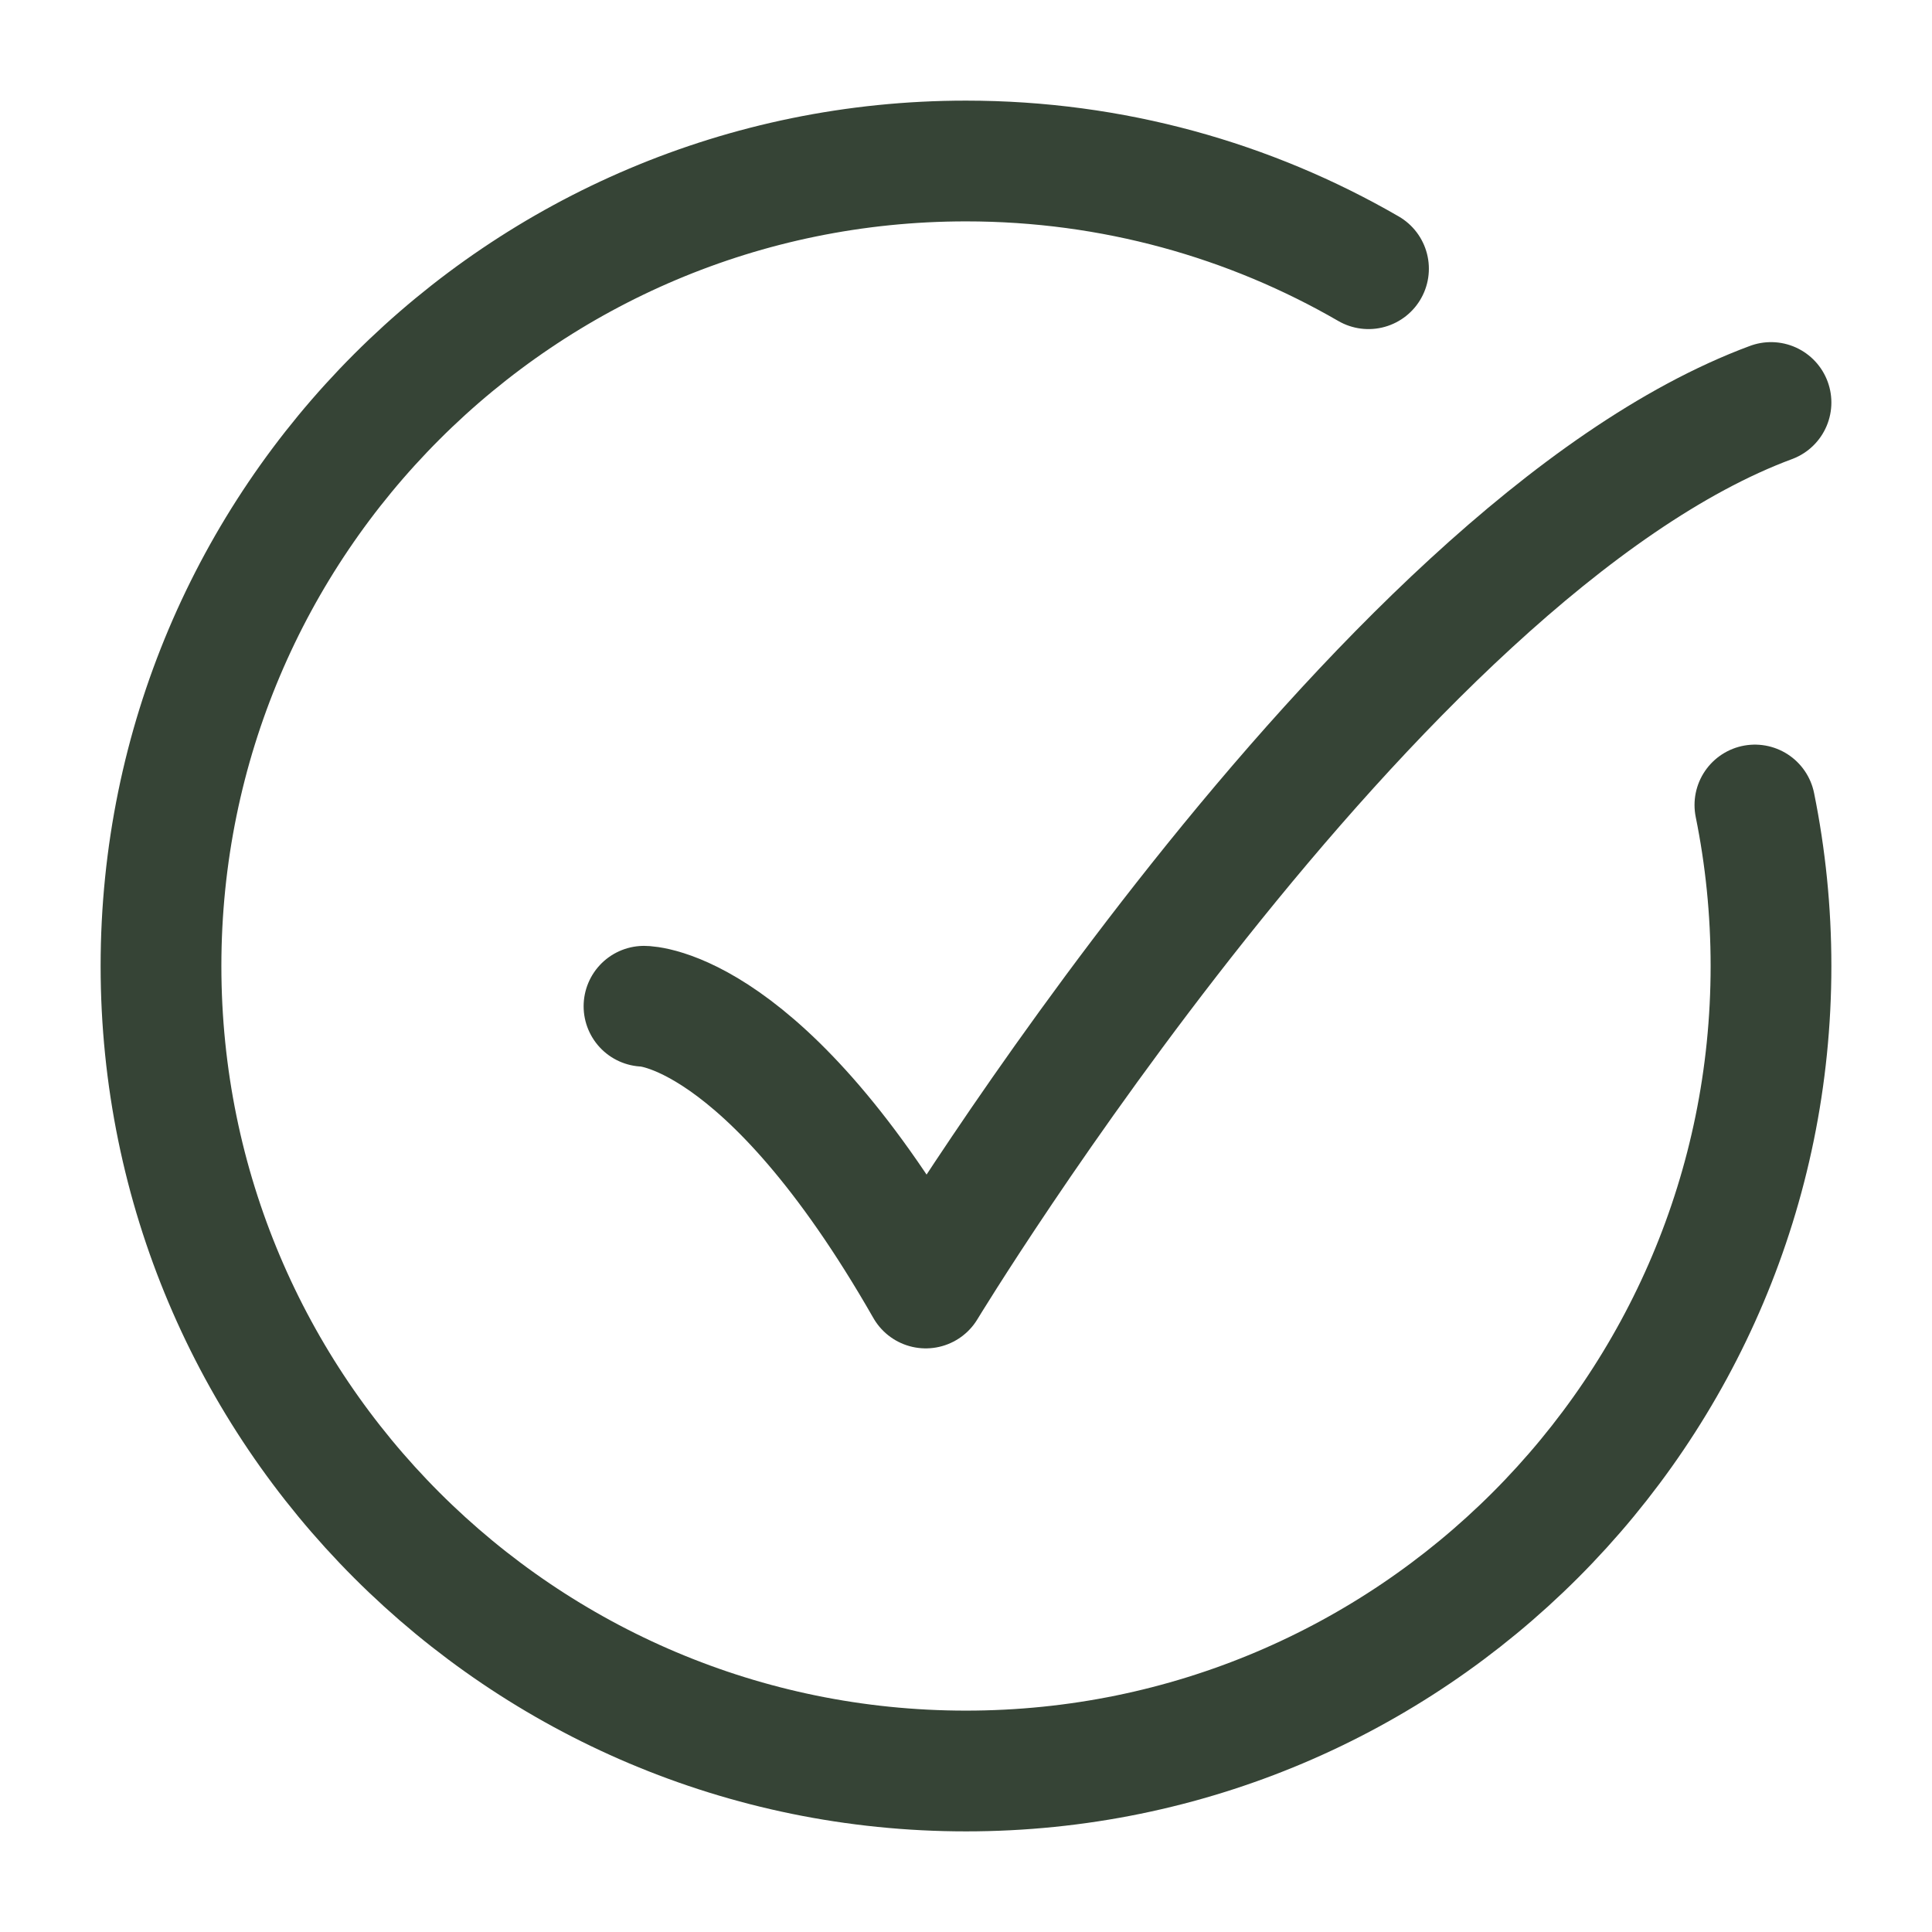
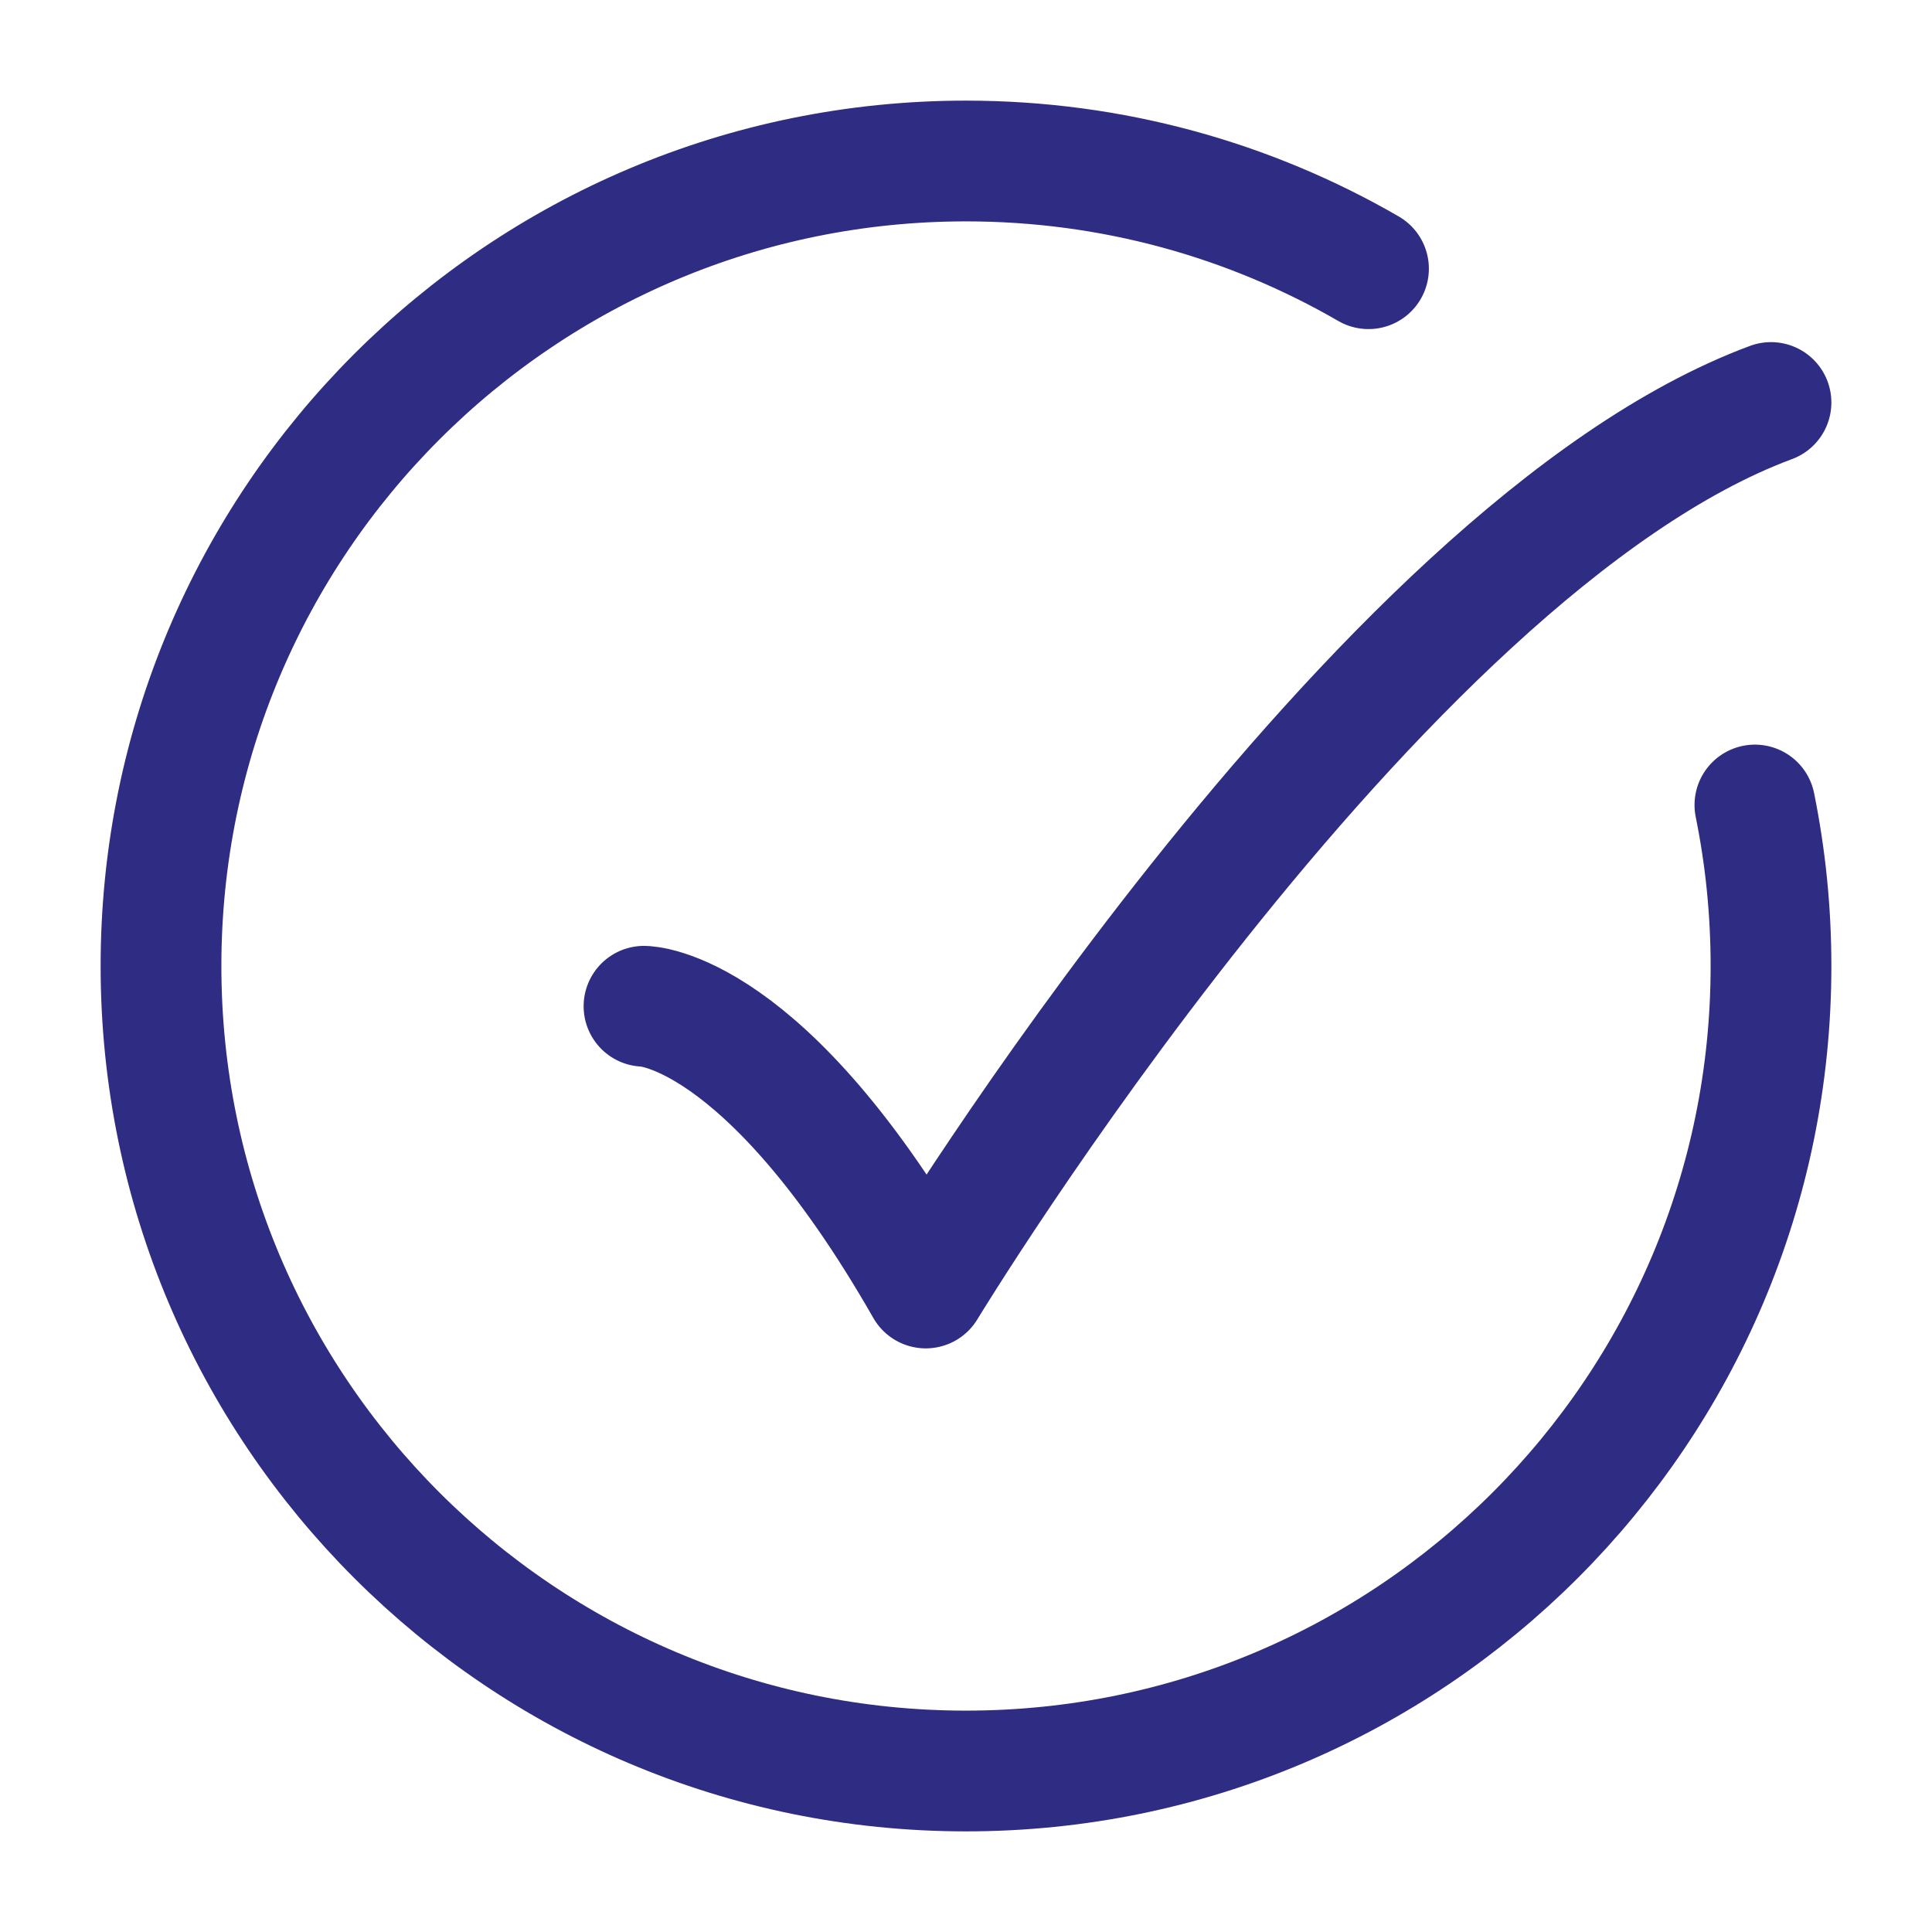
<svg xmlns="http://www.w3.org/2000/svg" width="24" height="24" viewBox="0 0 24 24" fill="none">
-   <path d="M17 3.338C15.529 2.487 13.821 2 12 2C6.477 2 2 6.477 2 12C2 17.523 6.477 22 12 22C17.523 22 22 17.523 22 12C22 11.315 21.931 10.646 21.8 10" stroke="#364436" stroke-width="1.5" stroke-linecap="round" />
-   <path d="M8 12.5C8 12.5 9.5 12.5 11.5 16C11.5 16 17.059 6.833 22 5" stroke="#364436" stroke-width="1.5" stroke-linecap="round" stroke-linejoin="round" />
+   <path d="M17 3.338C15.529 2.487 13.821 2 12 2C6.477 2 2 6.477 2 12C2 17.523 6.477 22 12 22C17.523 22 22 17.523 22 12C22 11.315 21.931 10.646 21.8 10" stroke="#2f2c84" stroke-width="1.5" stroke-linecap="round" />
+   <path d="M8 12.5C8 12.5 9.5 12.5 11.5 16C11.5 16 17.059 6.833 22 5" stroke="#2f2c84" stroke-width="1.5" stroke-linecap="round" stroke-linejoin="round" />
</svg>
